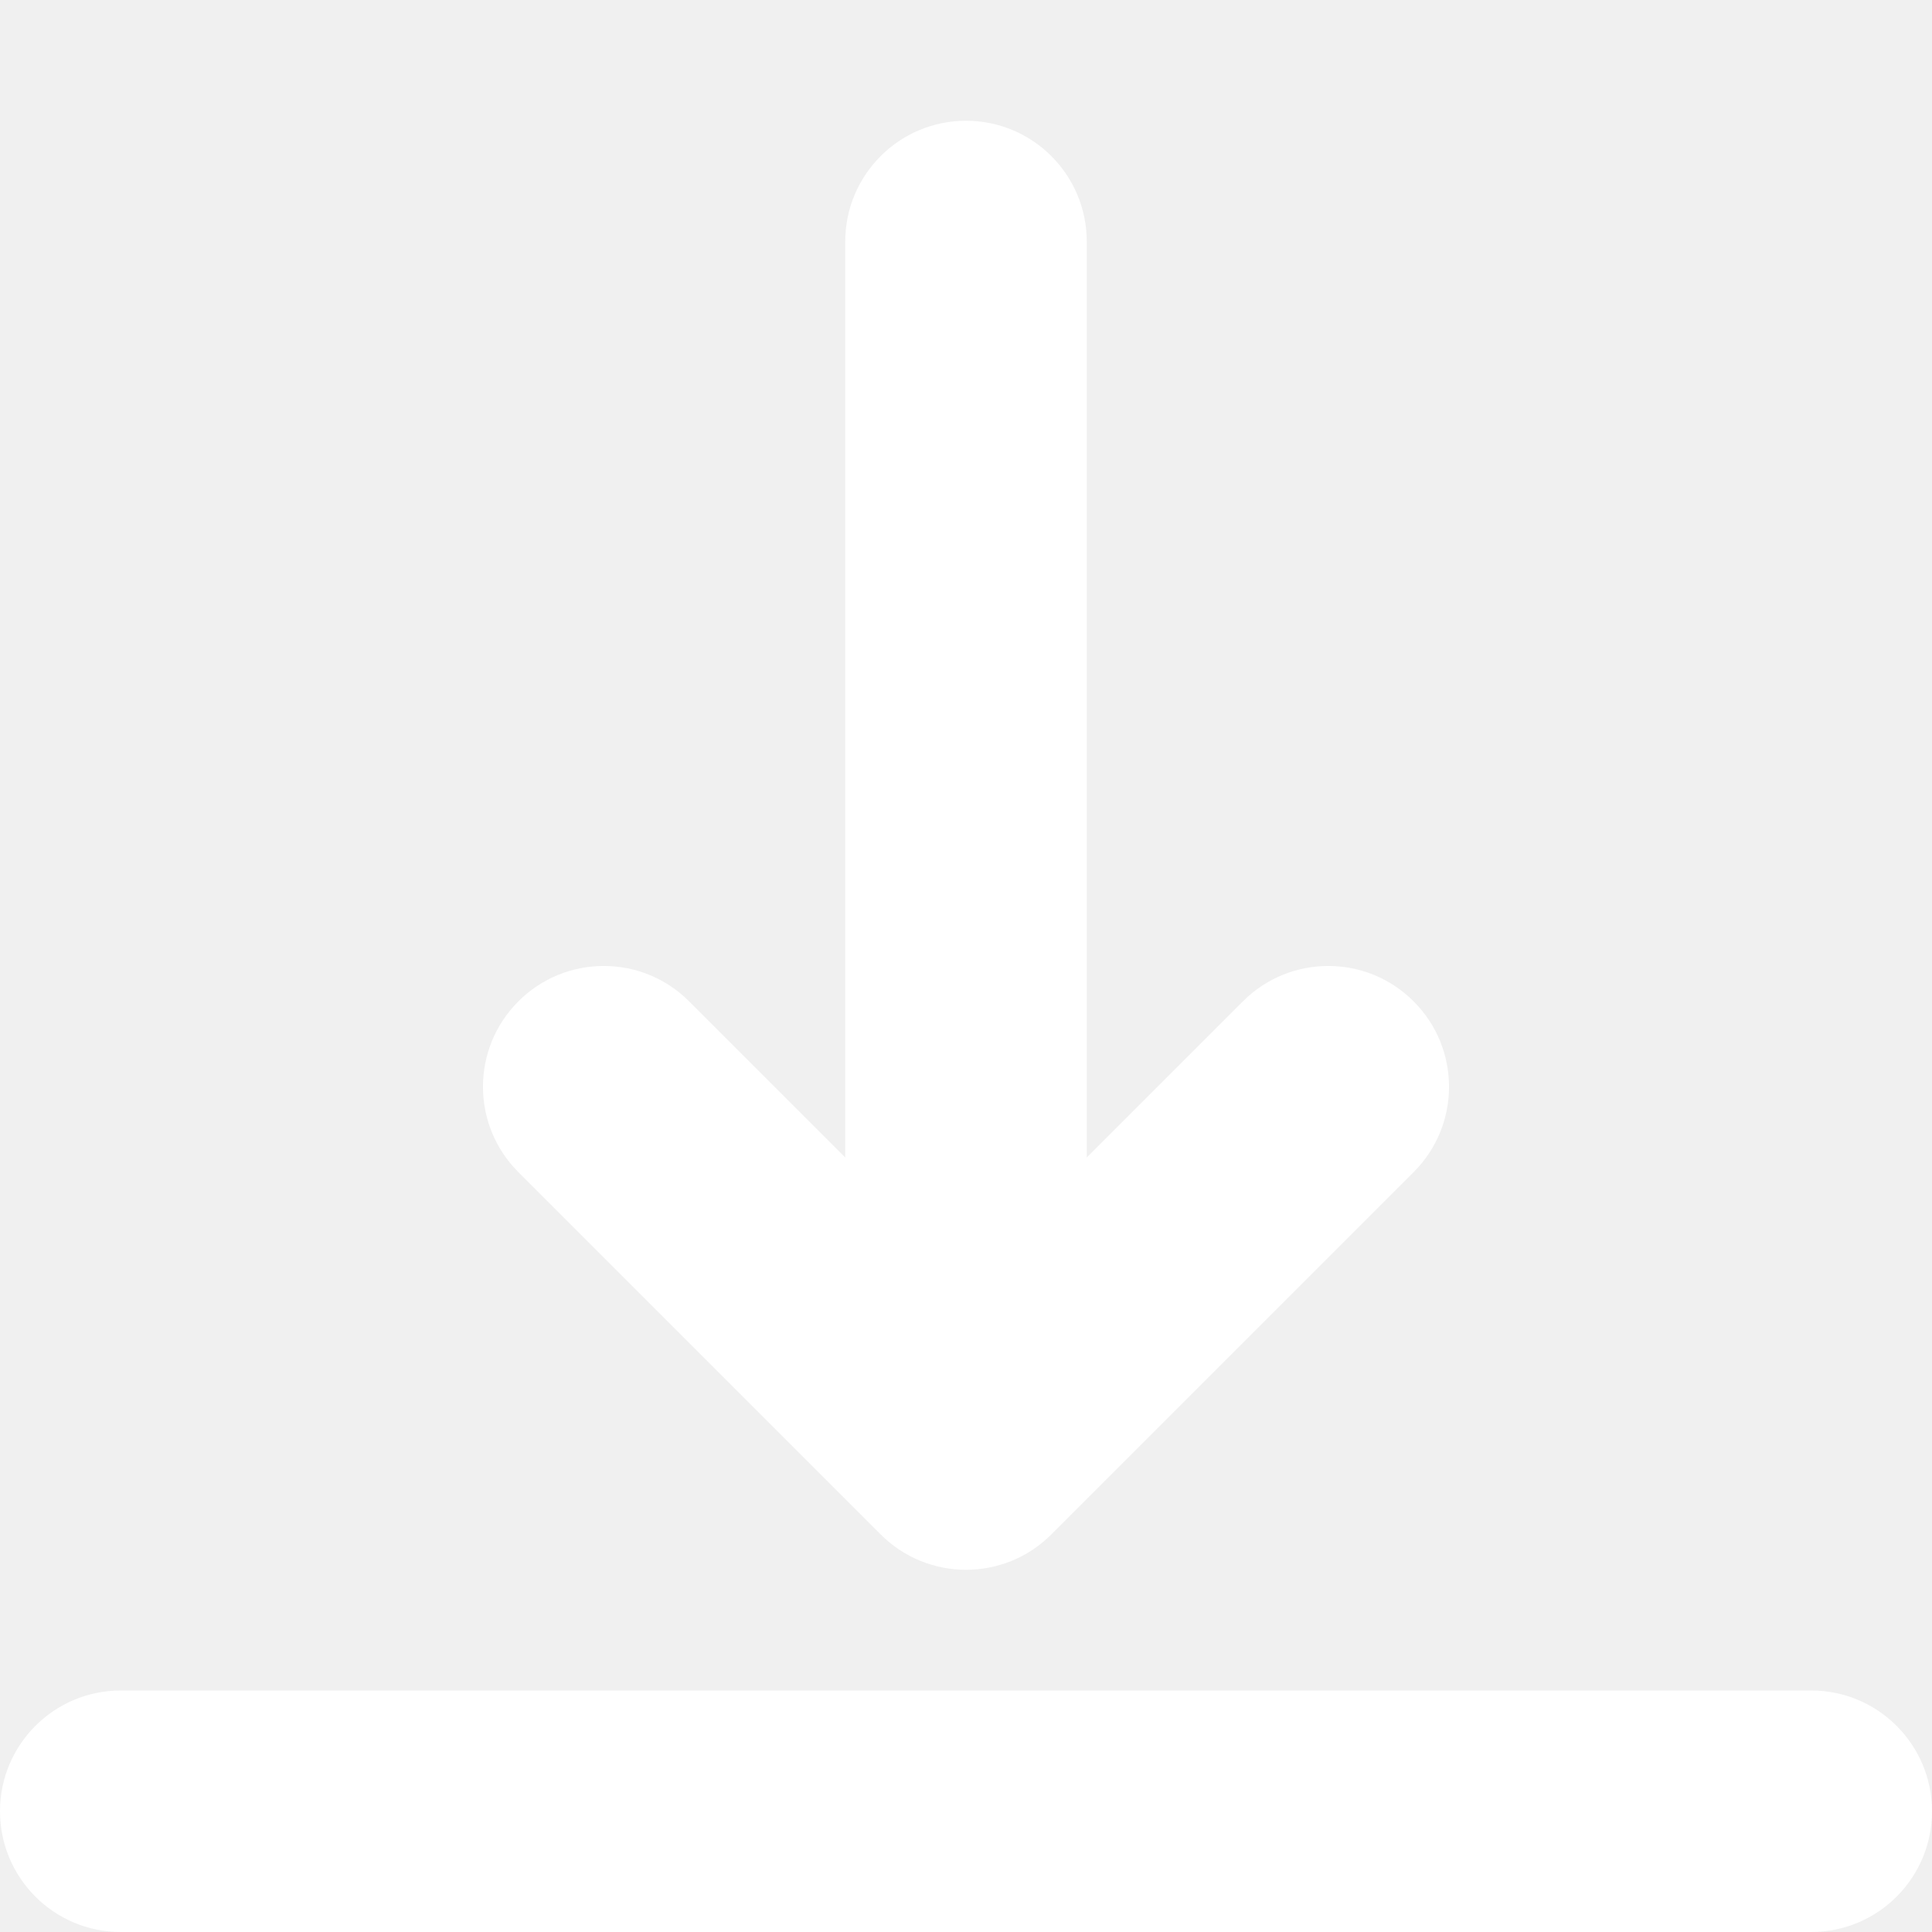
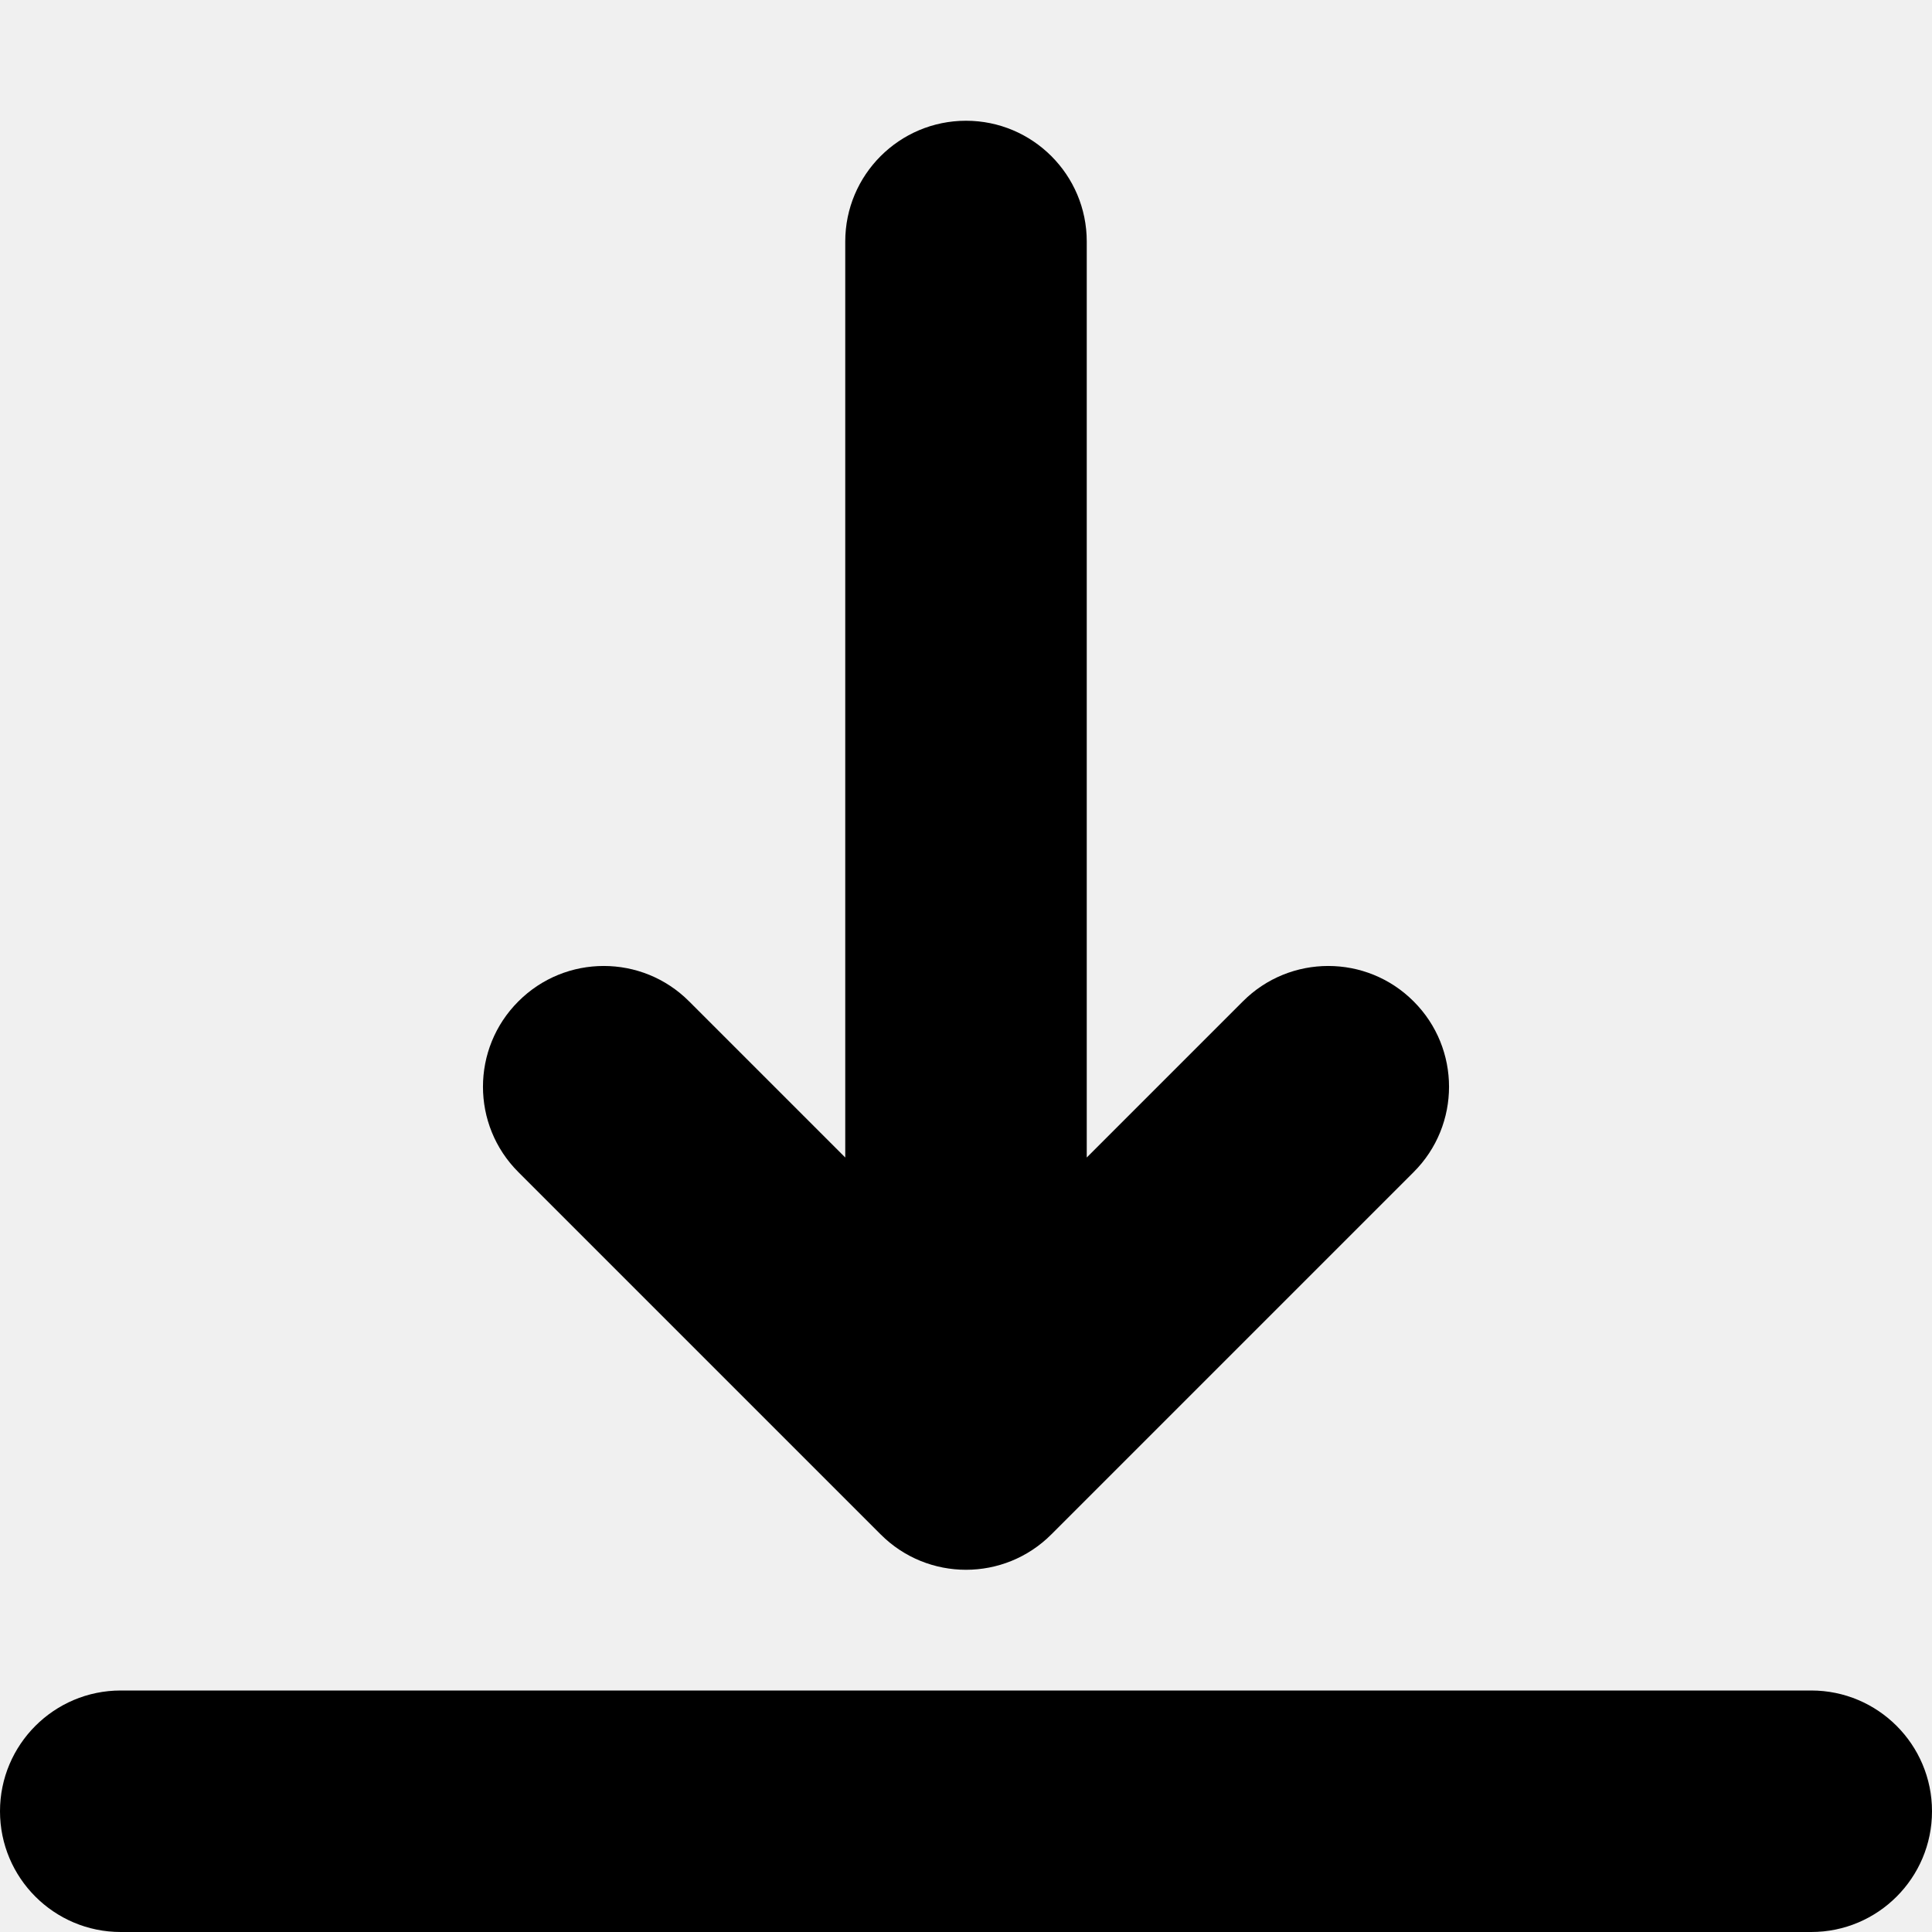
<svg xmlns="http://www.w3.org/2000/svg" width="16" height="16" viewBox="0 0 16 16">
-   <path fill="#FFFFFF" fill-rule="evenodd" d="M231,103.414 L229.707,104.707 C229.317,105.098 228.683,105.098 228.293,104.707 C227.902,104.317 227.902,103.683 228.293,103.293 L231.293,100.293 C231.683,99.902 232.317,99.902 232.707,100.293 L235.707,103.293 C236.098,103.683 236.098,104.317 235.707,104.707 C235.317,105.098 234.683,105.098 234.293,104.707 L233,103.414 L233,111 C233,111.552 232.552,112 232,112 C231.448,112 231,111.552 231,111 L231,103.414 Z M225,99 L239,99 C239.552,99 240,98.552 240,98 C240,97.448 239.552,97 239,97 L225,97 C224.448,97 224,97.448 224,98 C224,98.552 224.448,99 225,99 Z" transform="matrix(1 0 0 -1 -224 113)" />
+   <path fill-rule="evenodd" d="M231,103.414 L229.707,104.707 C229.317,105.098 228.683,105.098 228.293,104.707 C227.902,104.317 227.902,103.683 228.293,103.293 L231.293,100.293 C231.683,99.902 232.317,99.902 232.707,100.293 L235.707,103.293 C236.098,103.683 236.098,104.317 235.707,104.707 C235.317,105.098 234.683,105.098 234.293,104.707 L233,103.414 L233,111 C233,111.552 232.552,112 232,112 C231.448,112 231,111.552 231,111 L231,103.414 Z M225,99 L239,99 C239.552,99 240,98.552 240,98 C240,97.448 239.552,97 239,97 L225,97 C224.448,97 224,97.448 224,98 C224,98.552 224.448,99 225,99 Z" transform="matrix(1 0 0 -1 -224 113)" />
</svg>
